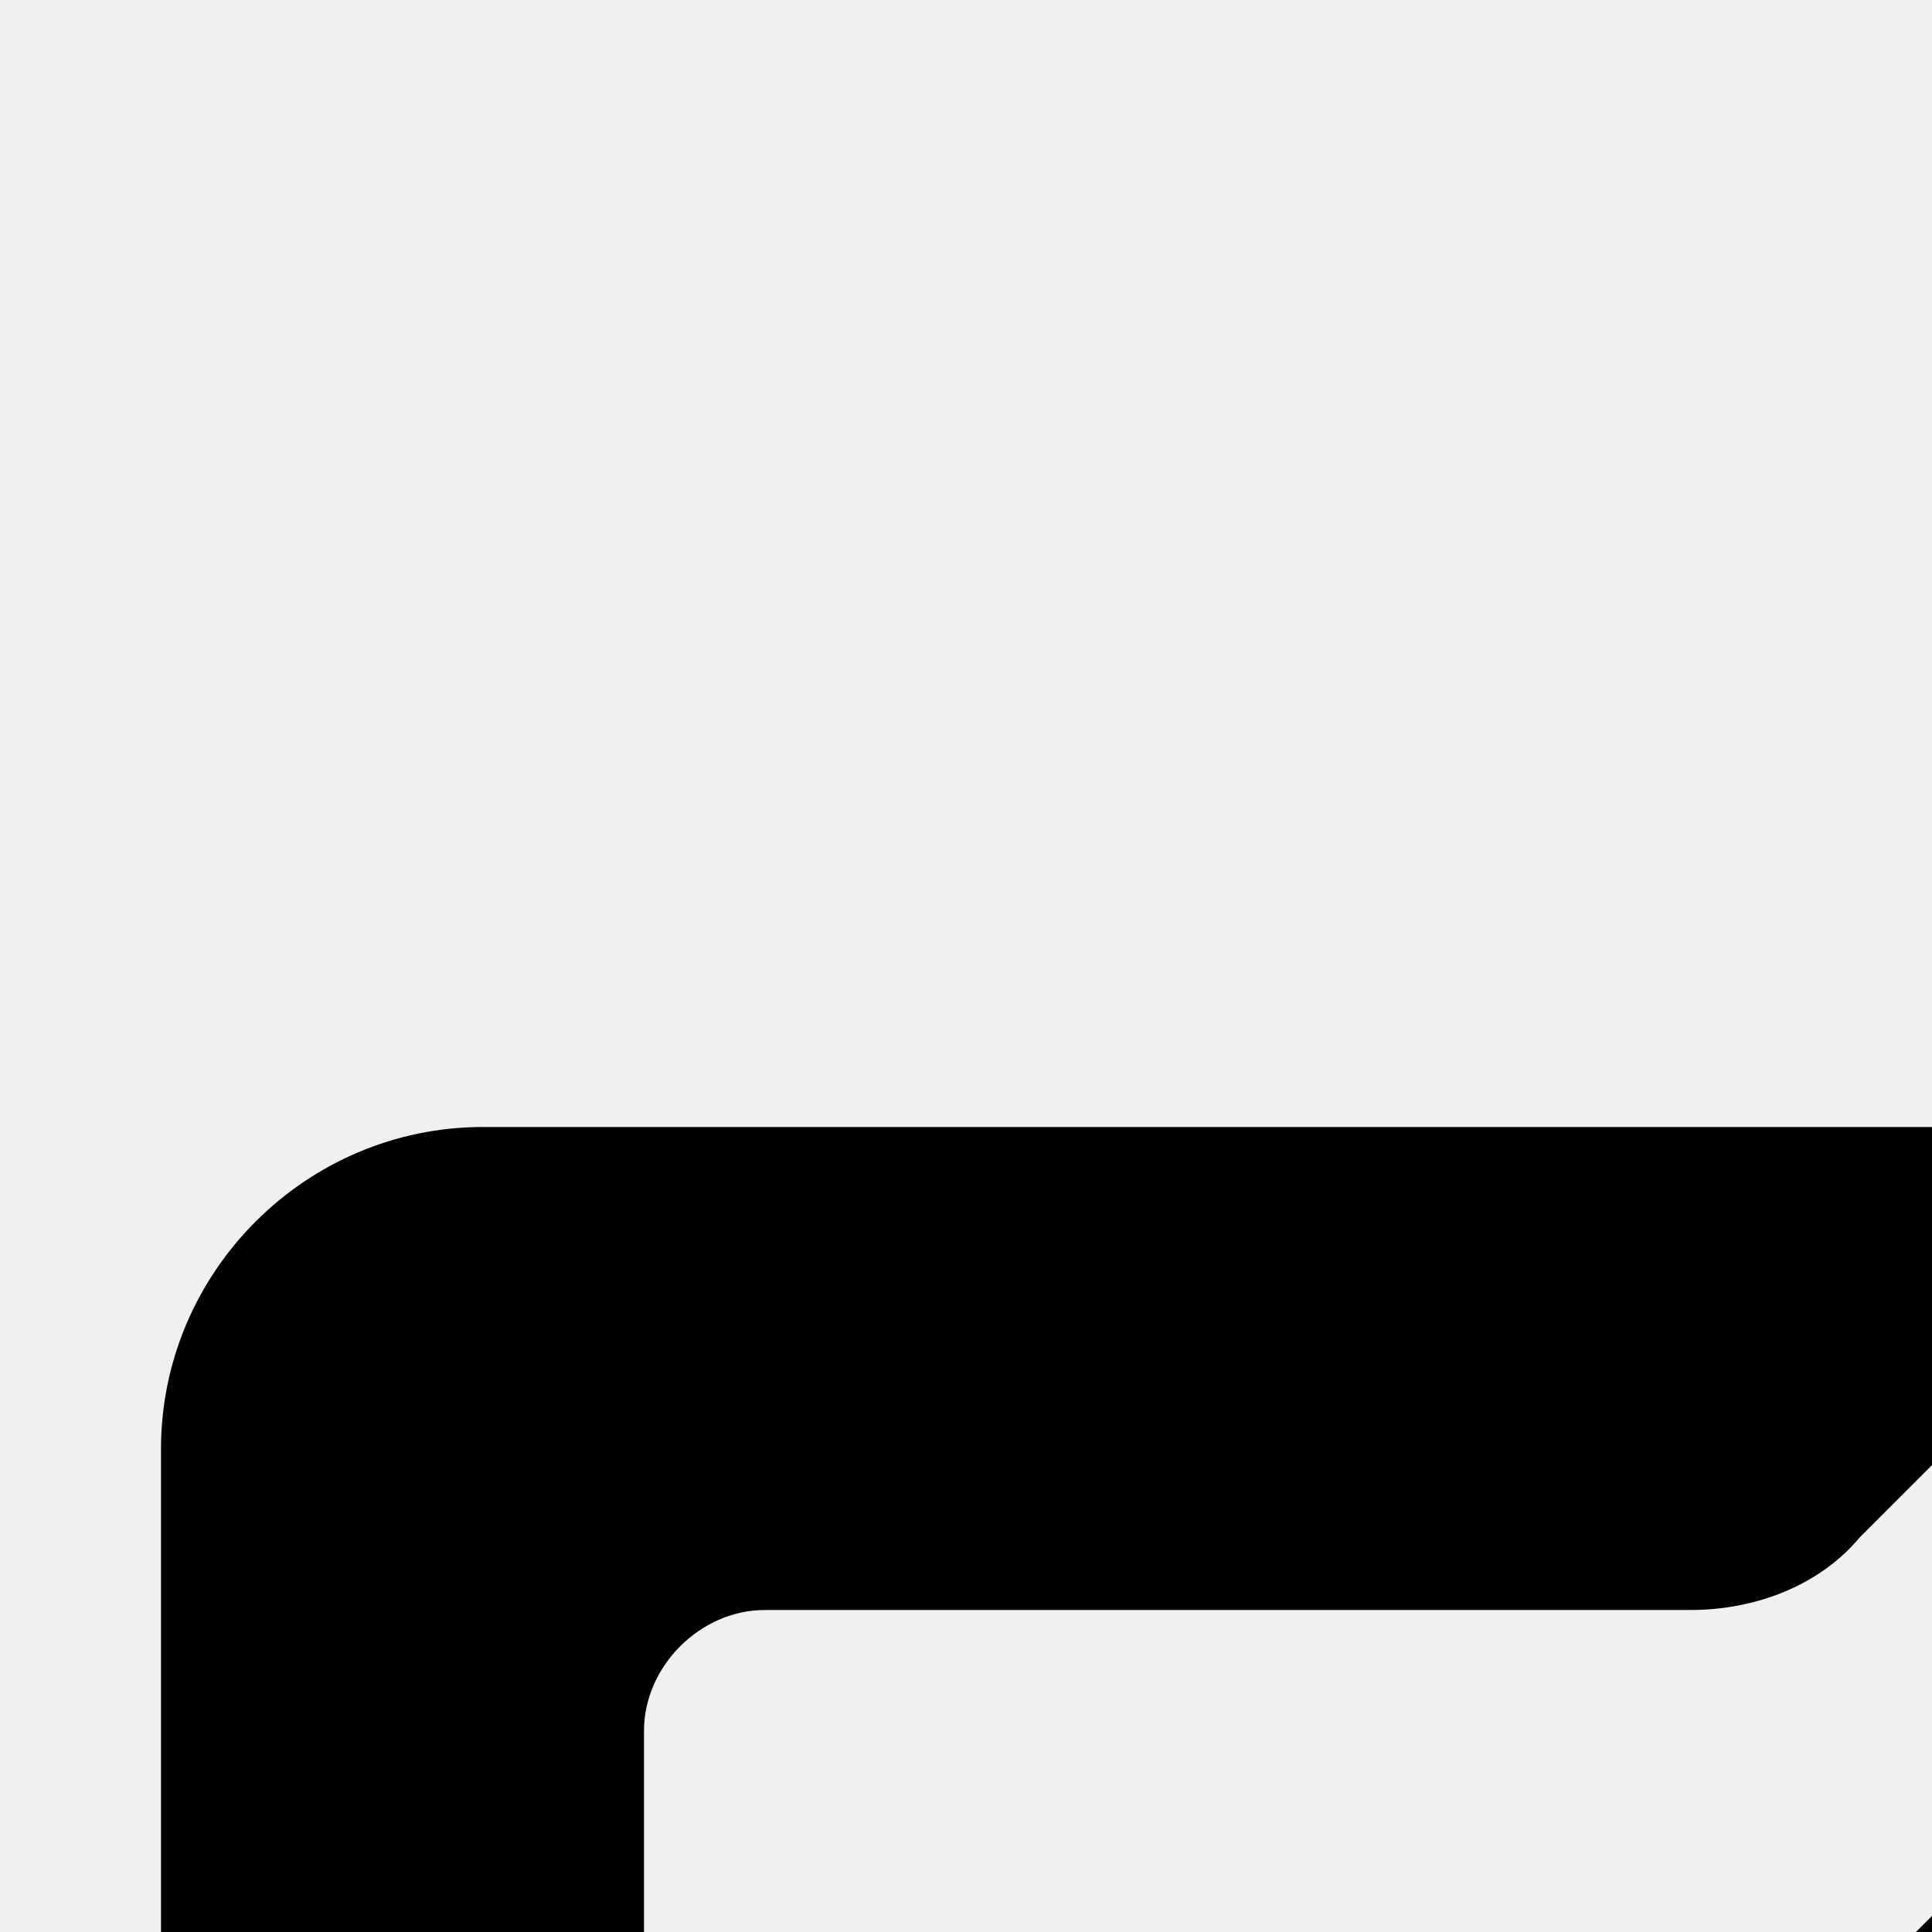
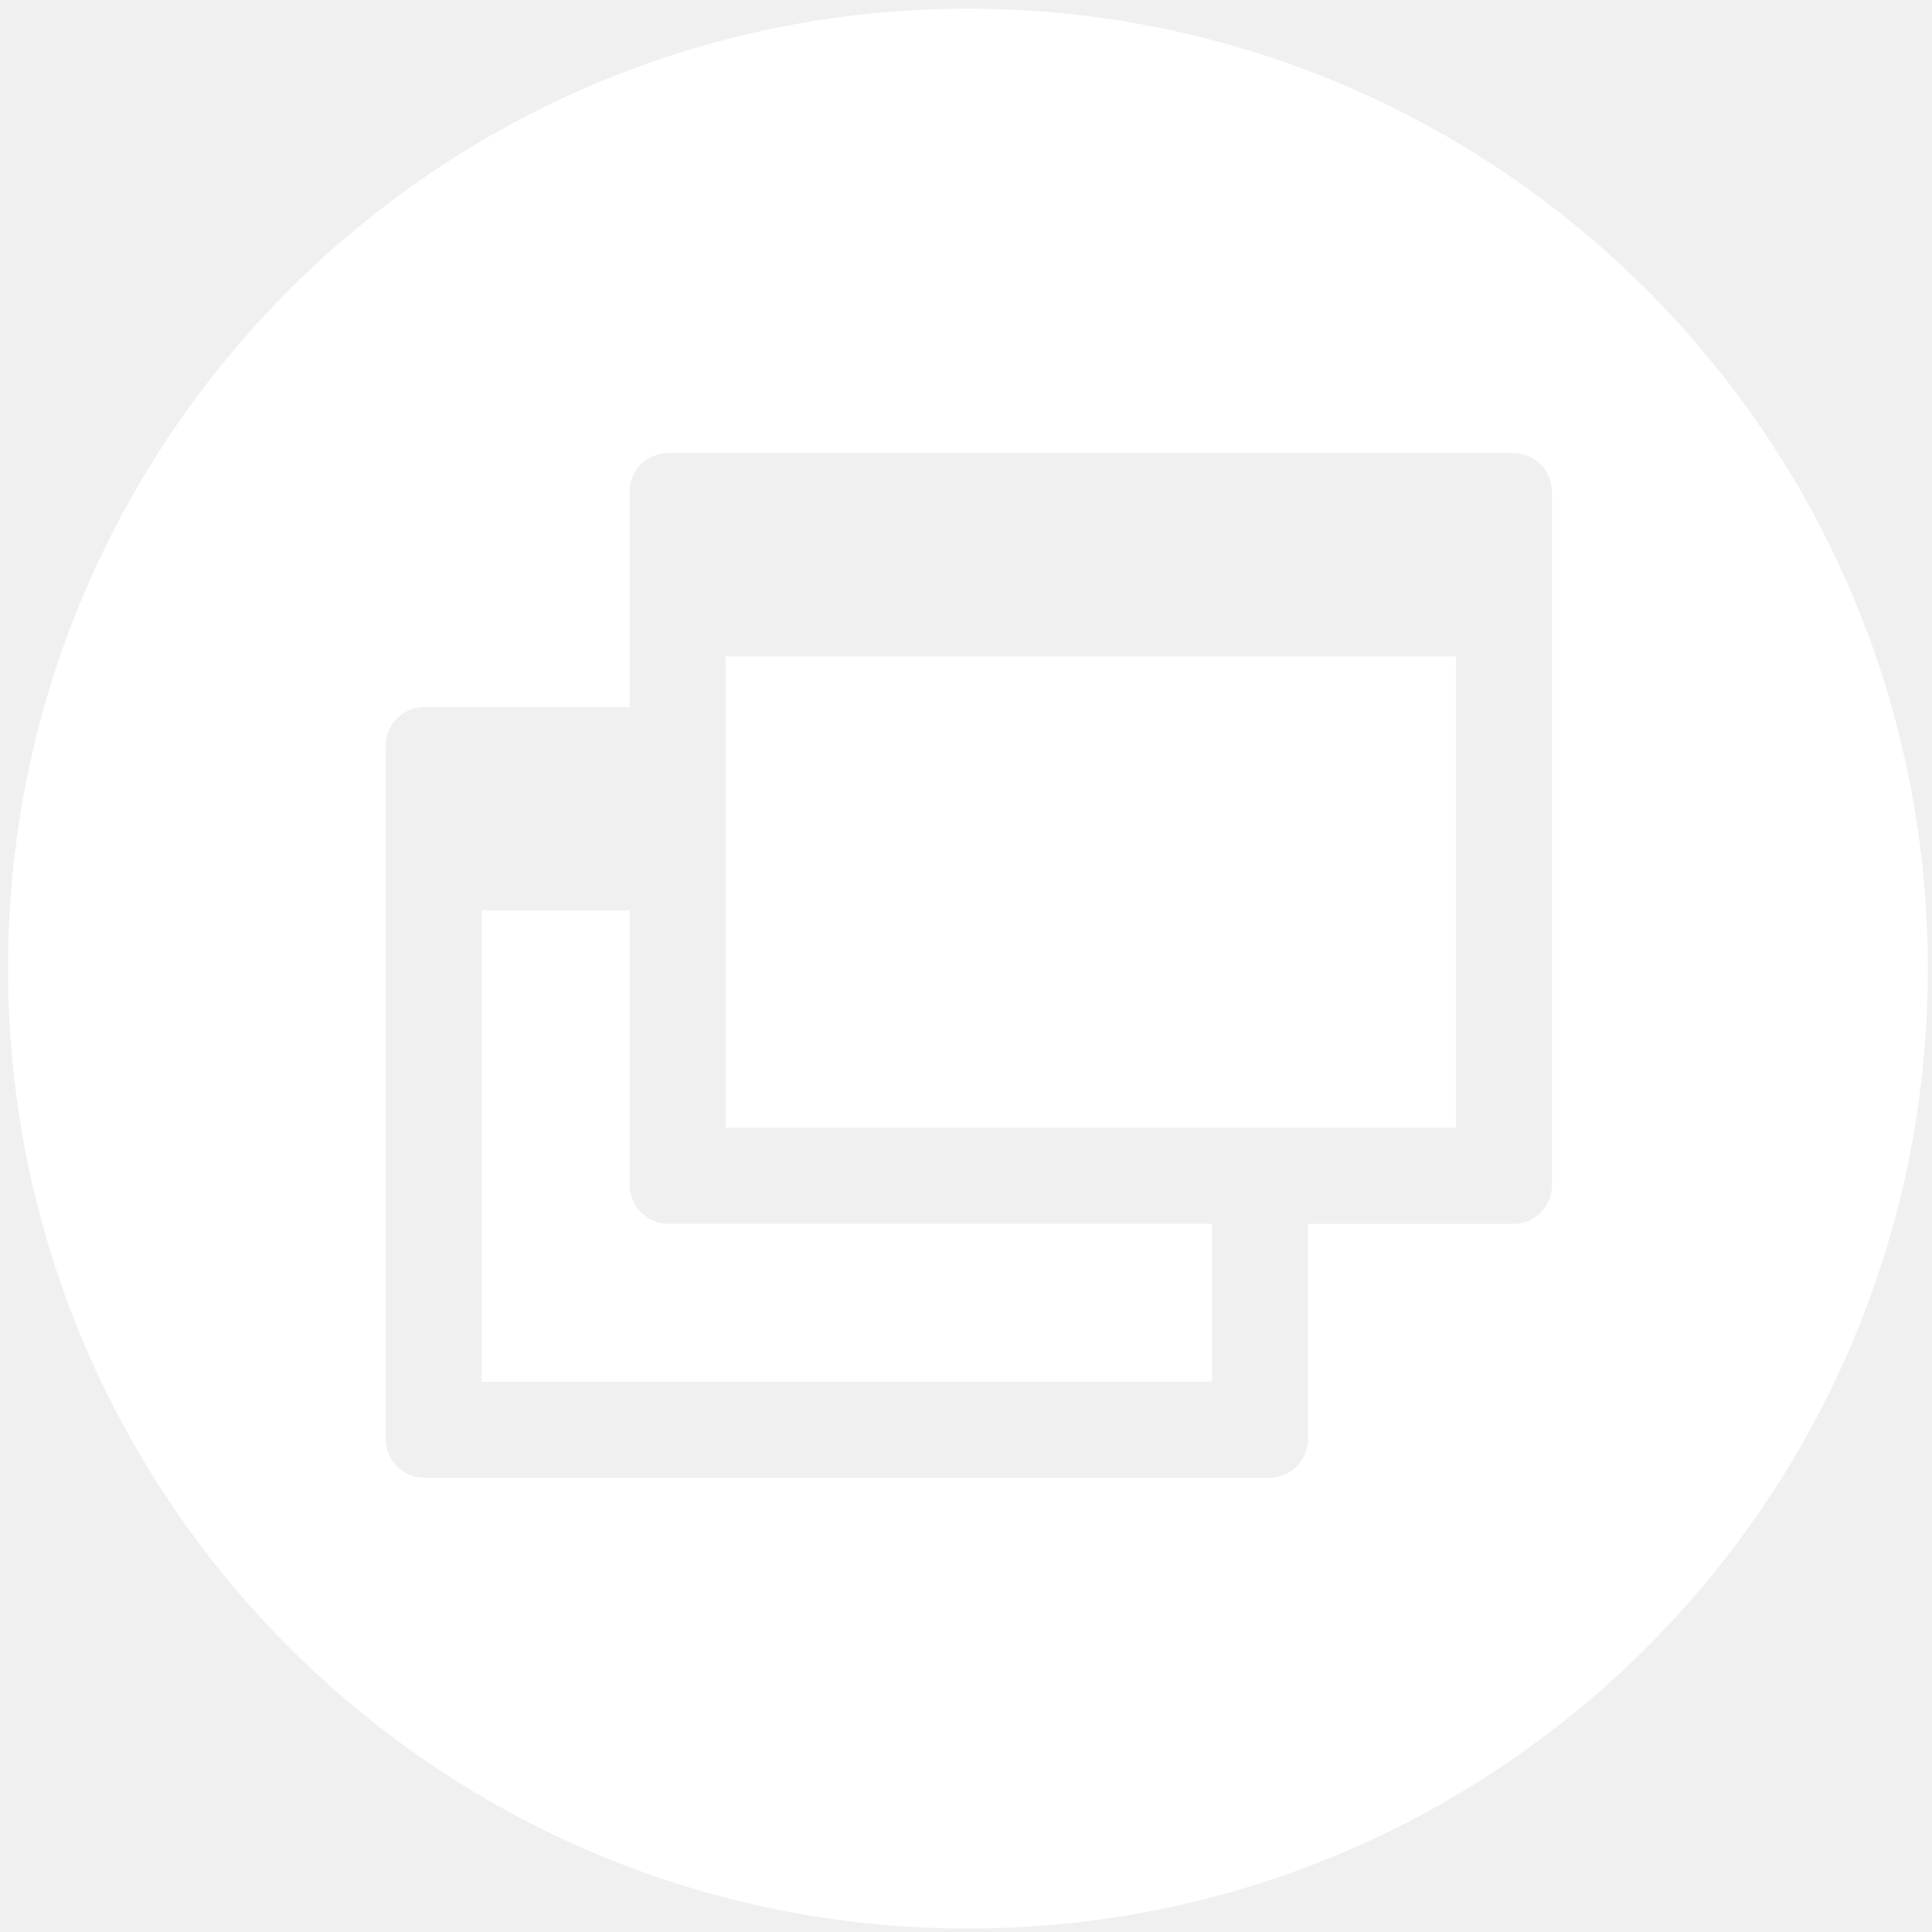
- <svg xmlns="http://www.w3.org/2000/svg" xml:space="preserve" width="24" height="24" viewBox="0 0 24 24">
-   <path d="M48.7 2H29.6c-.8 0-1.6.5-1.6 1.3v3c0 .8.7 1.7 1.6 1.7h7.9c.9 0 1.4 1 .7 1.6l-17 17c-.6.6-.6 1.5 0 2.1l2.1 2.1c.6.6 1.5.6 2.1 0l17-17c.6-.6 1.6-.2 1.6.7v7.9c0 .8.8 1.7 1.6 1.7h2.9c.8 0 1.5-.9 1.5-1.7v-19c0-.9-.5-1.4-1.3-1.4z" />
-   <path d="M36.3 25.5 32.9 29c-.6.6-.9 1.3-.9 2.1v11.4c0 .8-.7 1.5-1.5 1.5h-21c-.8 0-1.5-.7-1.5-1.5v-21c0-.8.7-1.5 1.5-1.5H21c.8 0 1.6-.3 2.1-.9l3.4-3.4c.6-.6.2-1.7-.7-1.7H6c-2.2 0-4 1.8-4 4v28c0 2.2 1.8 4 4 4h28c2.2 0 4-1.8 4-4V26.2c0-.9-1.1-1.3-1.7-.7z" />
+ <svg xmlns="http://www.w3.org/2000/svg" width="800" height="800" fill="#fff" viewBox="0 0 20 20">
+   <path d="M19.957 10.028A9.937 9.937 0 1 1 10.02.09a9.937 9.937 0 0 1 9.937 9.937Zm-3.891-4.942a.4.4 0 0 0-.398-.396H6.915a.4.4 0 0 0-.397.398v2.231H4.391a.4.4 0 0 0-.398.397V14.9a.4.4 0 0 0 .398.398h8.752a.4.4 0 0 0 .397-.398V12.67h2.128a.4.4 0 0 0 .398-.398Zm-9.15 7.583h5.63v1.635h-7.56v-4.88h1.532v2.847a.4.4 0 0 0 .398.398Zm.595-5.874h7.56v4.88h-7.56Z" style="fill:#fff;stroke-width:1.255" />
</svg>
